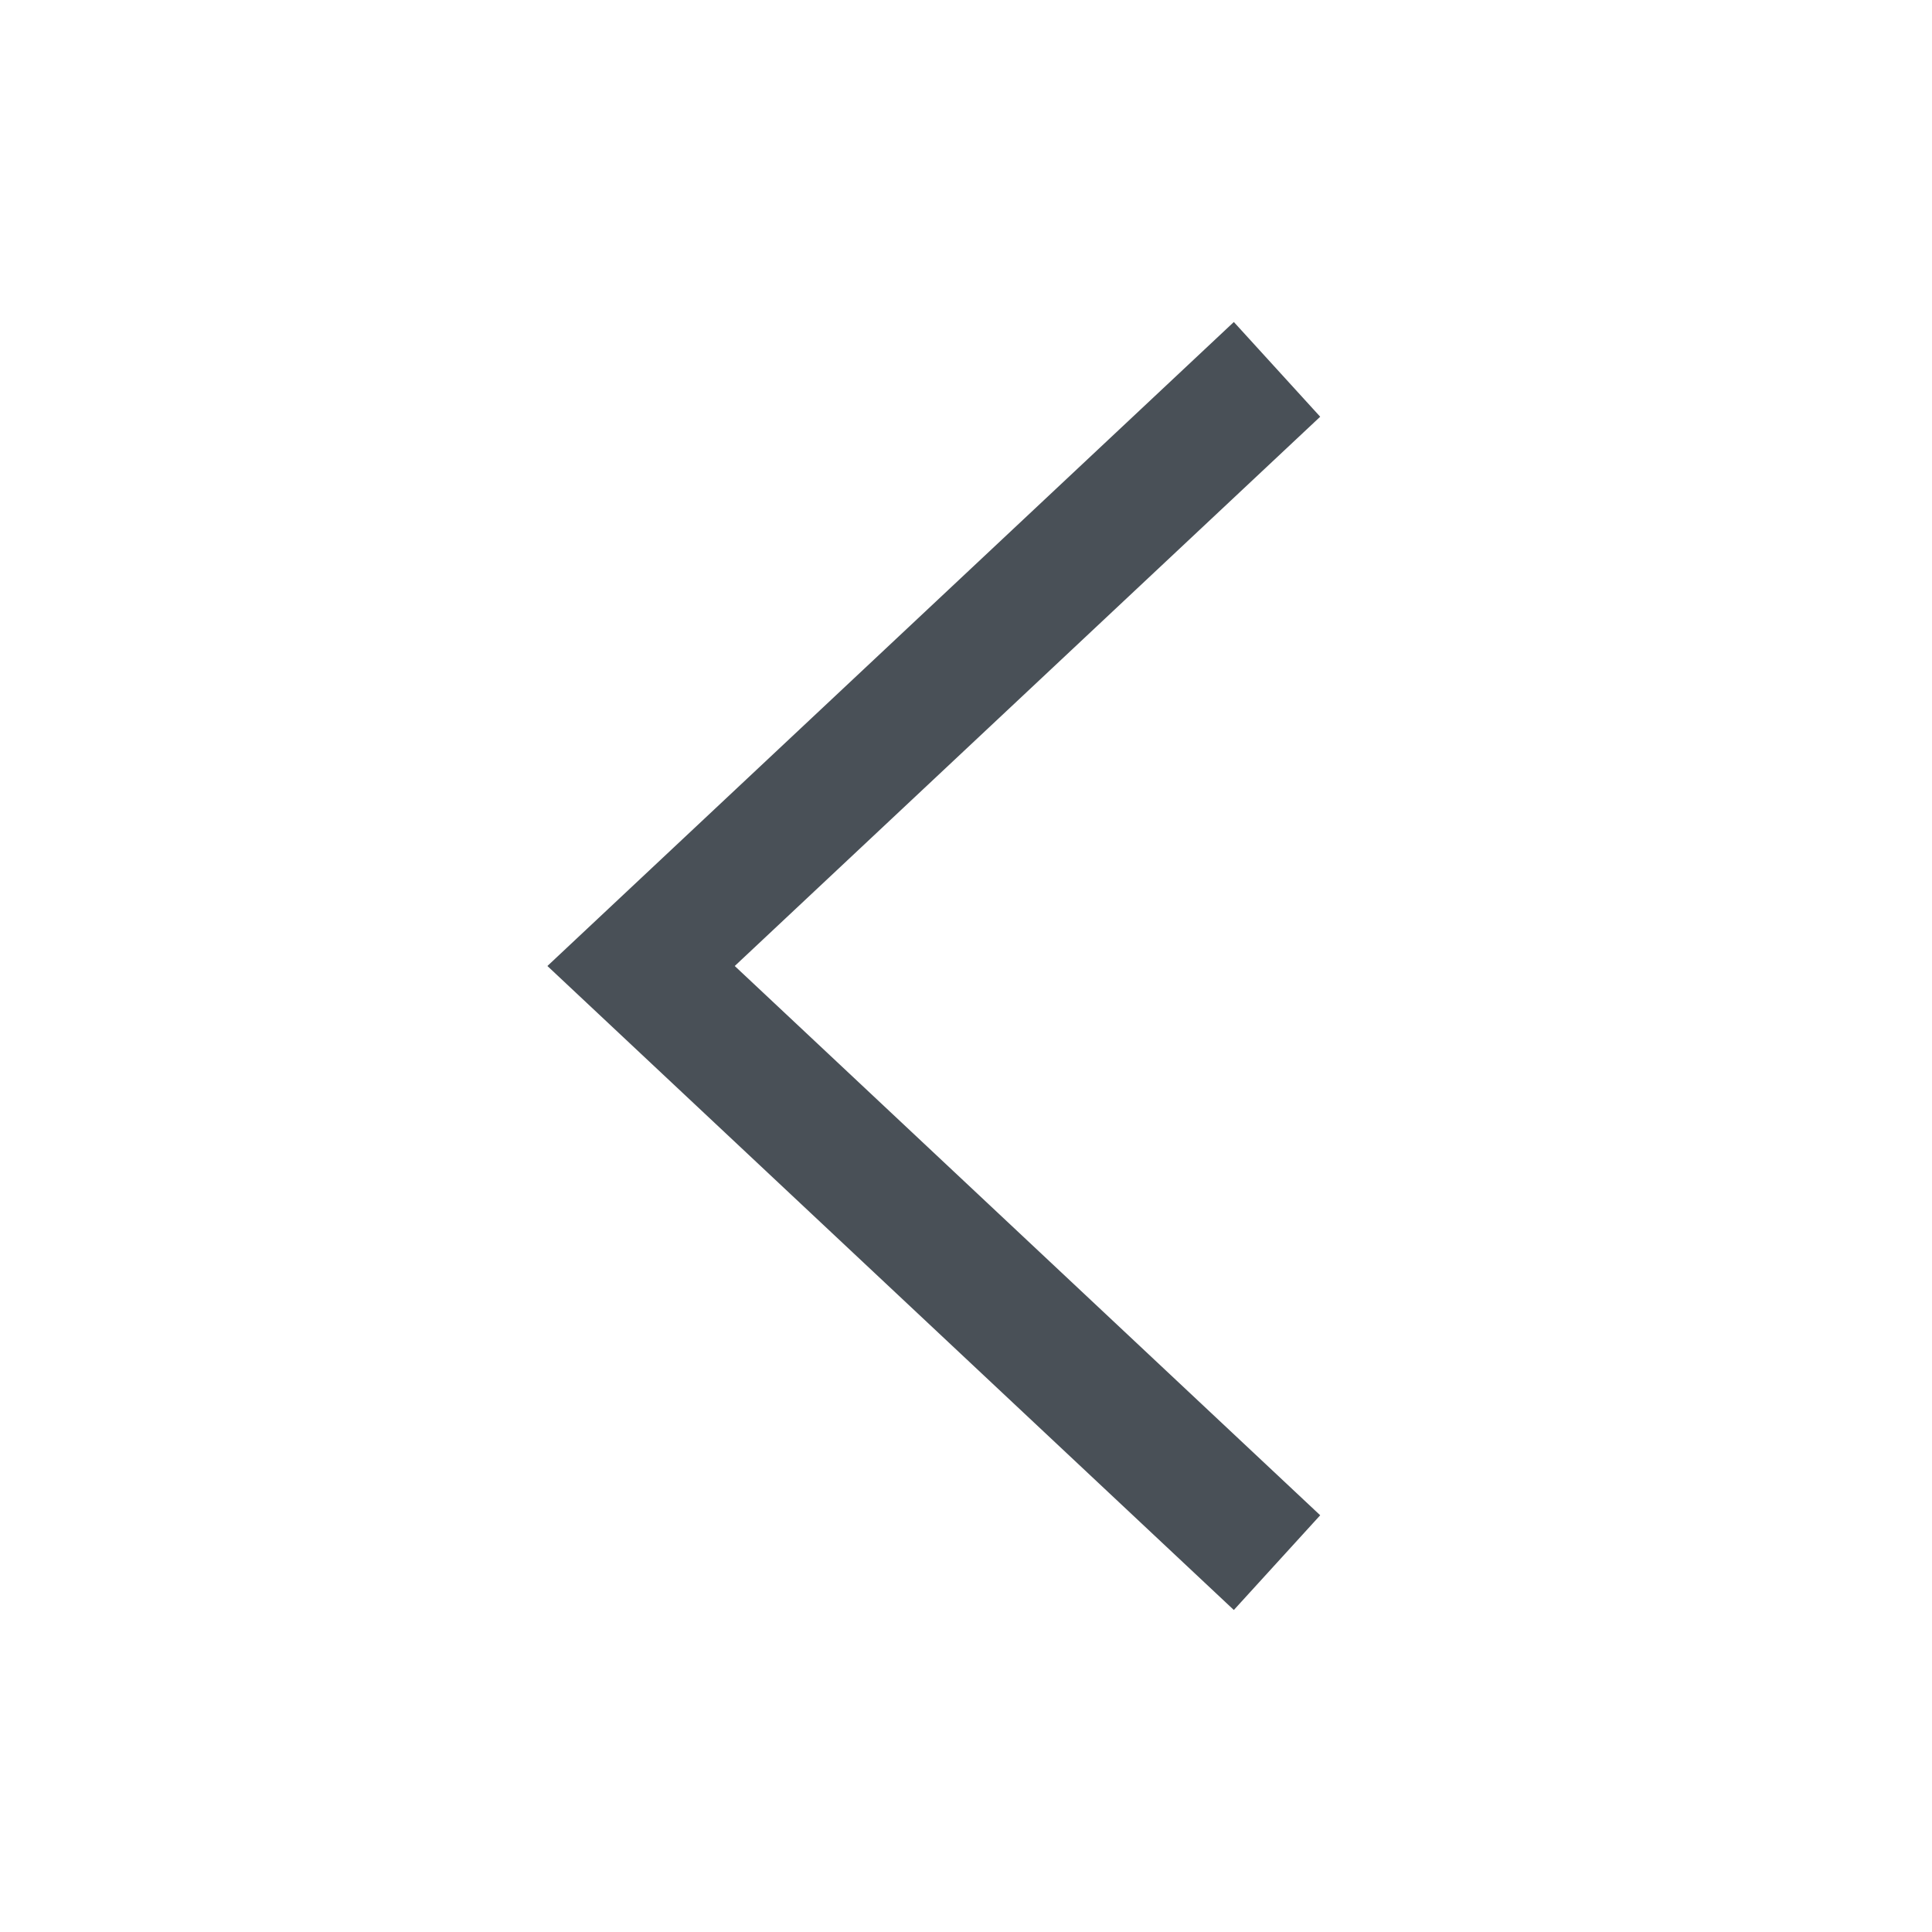
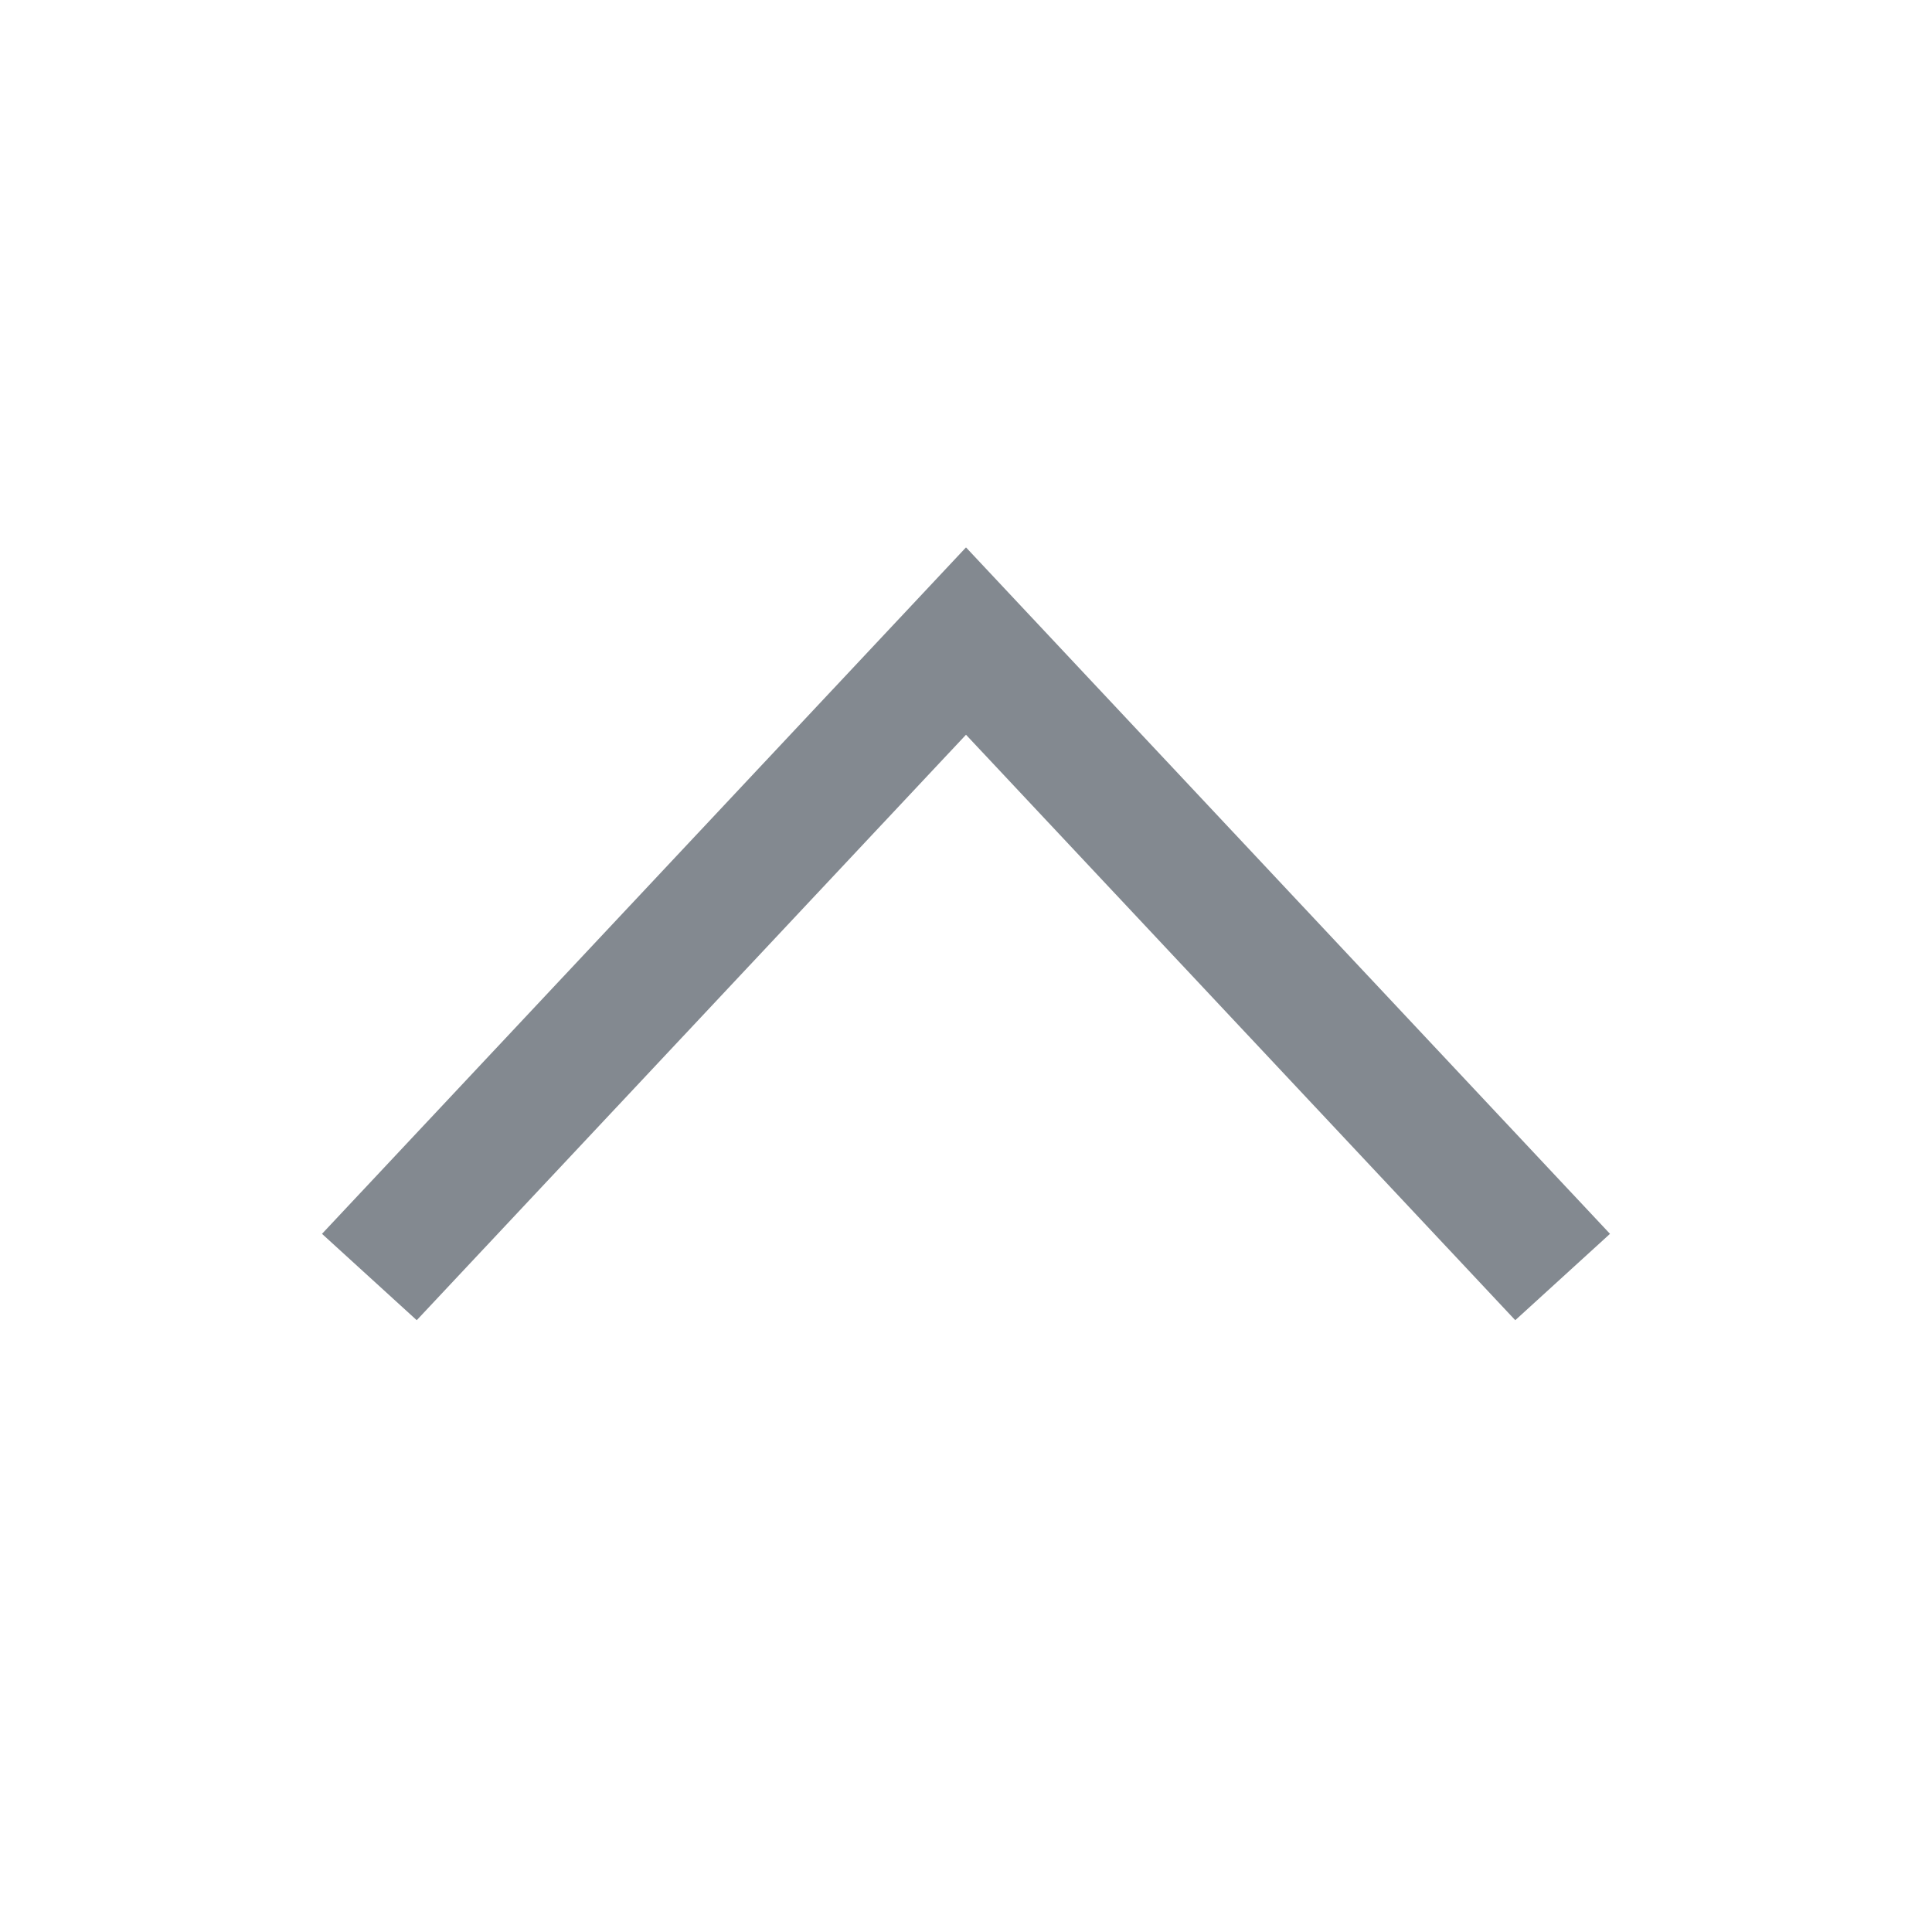
- <svg xmlns="http://www.w3.org/2000/svg" width="30" height="30" viewBox="0 0 30 30" fill="#495057">
-   <path fill-rule="evenodd" clip-rule="evenodd" d="M8.5 15L19.159 5L20.5 6.471L11.409 15L20.5 23.529L19.159 25L8.5 15Z" />
+ <svg xmlns="http://www.w3.org/2000/svg" width="30" height="30" viewBox="0 0 30 30" fill="#838990">
+   <path fill-rule="evenodd" clip-rule="evenodd" d="M15 8.5L25 19.159L23.529 20.5L15 11.409L6.471 20.5L5 19.159L15 8.5Z" />
</svg>
